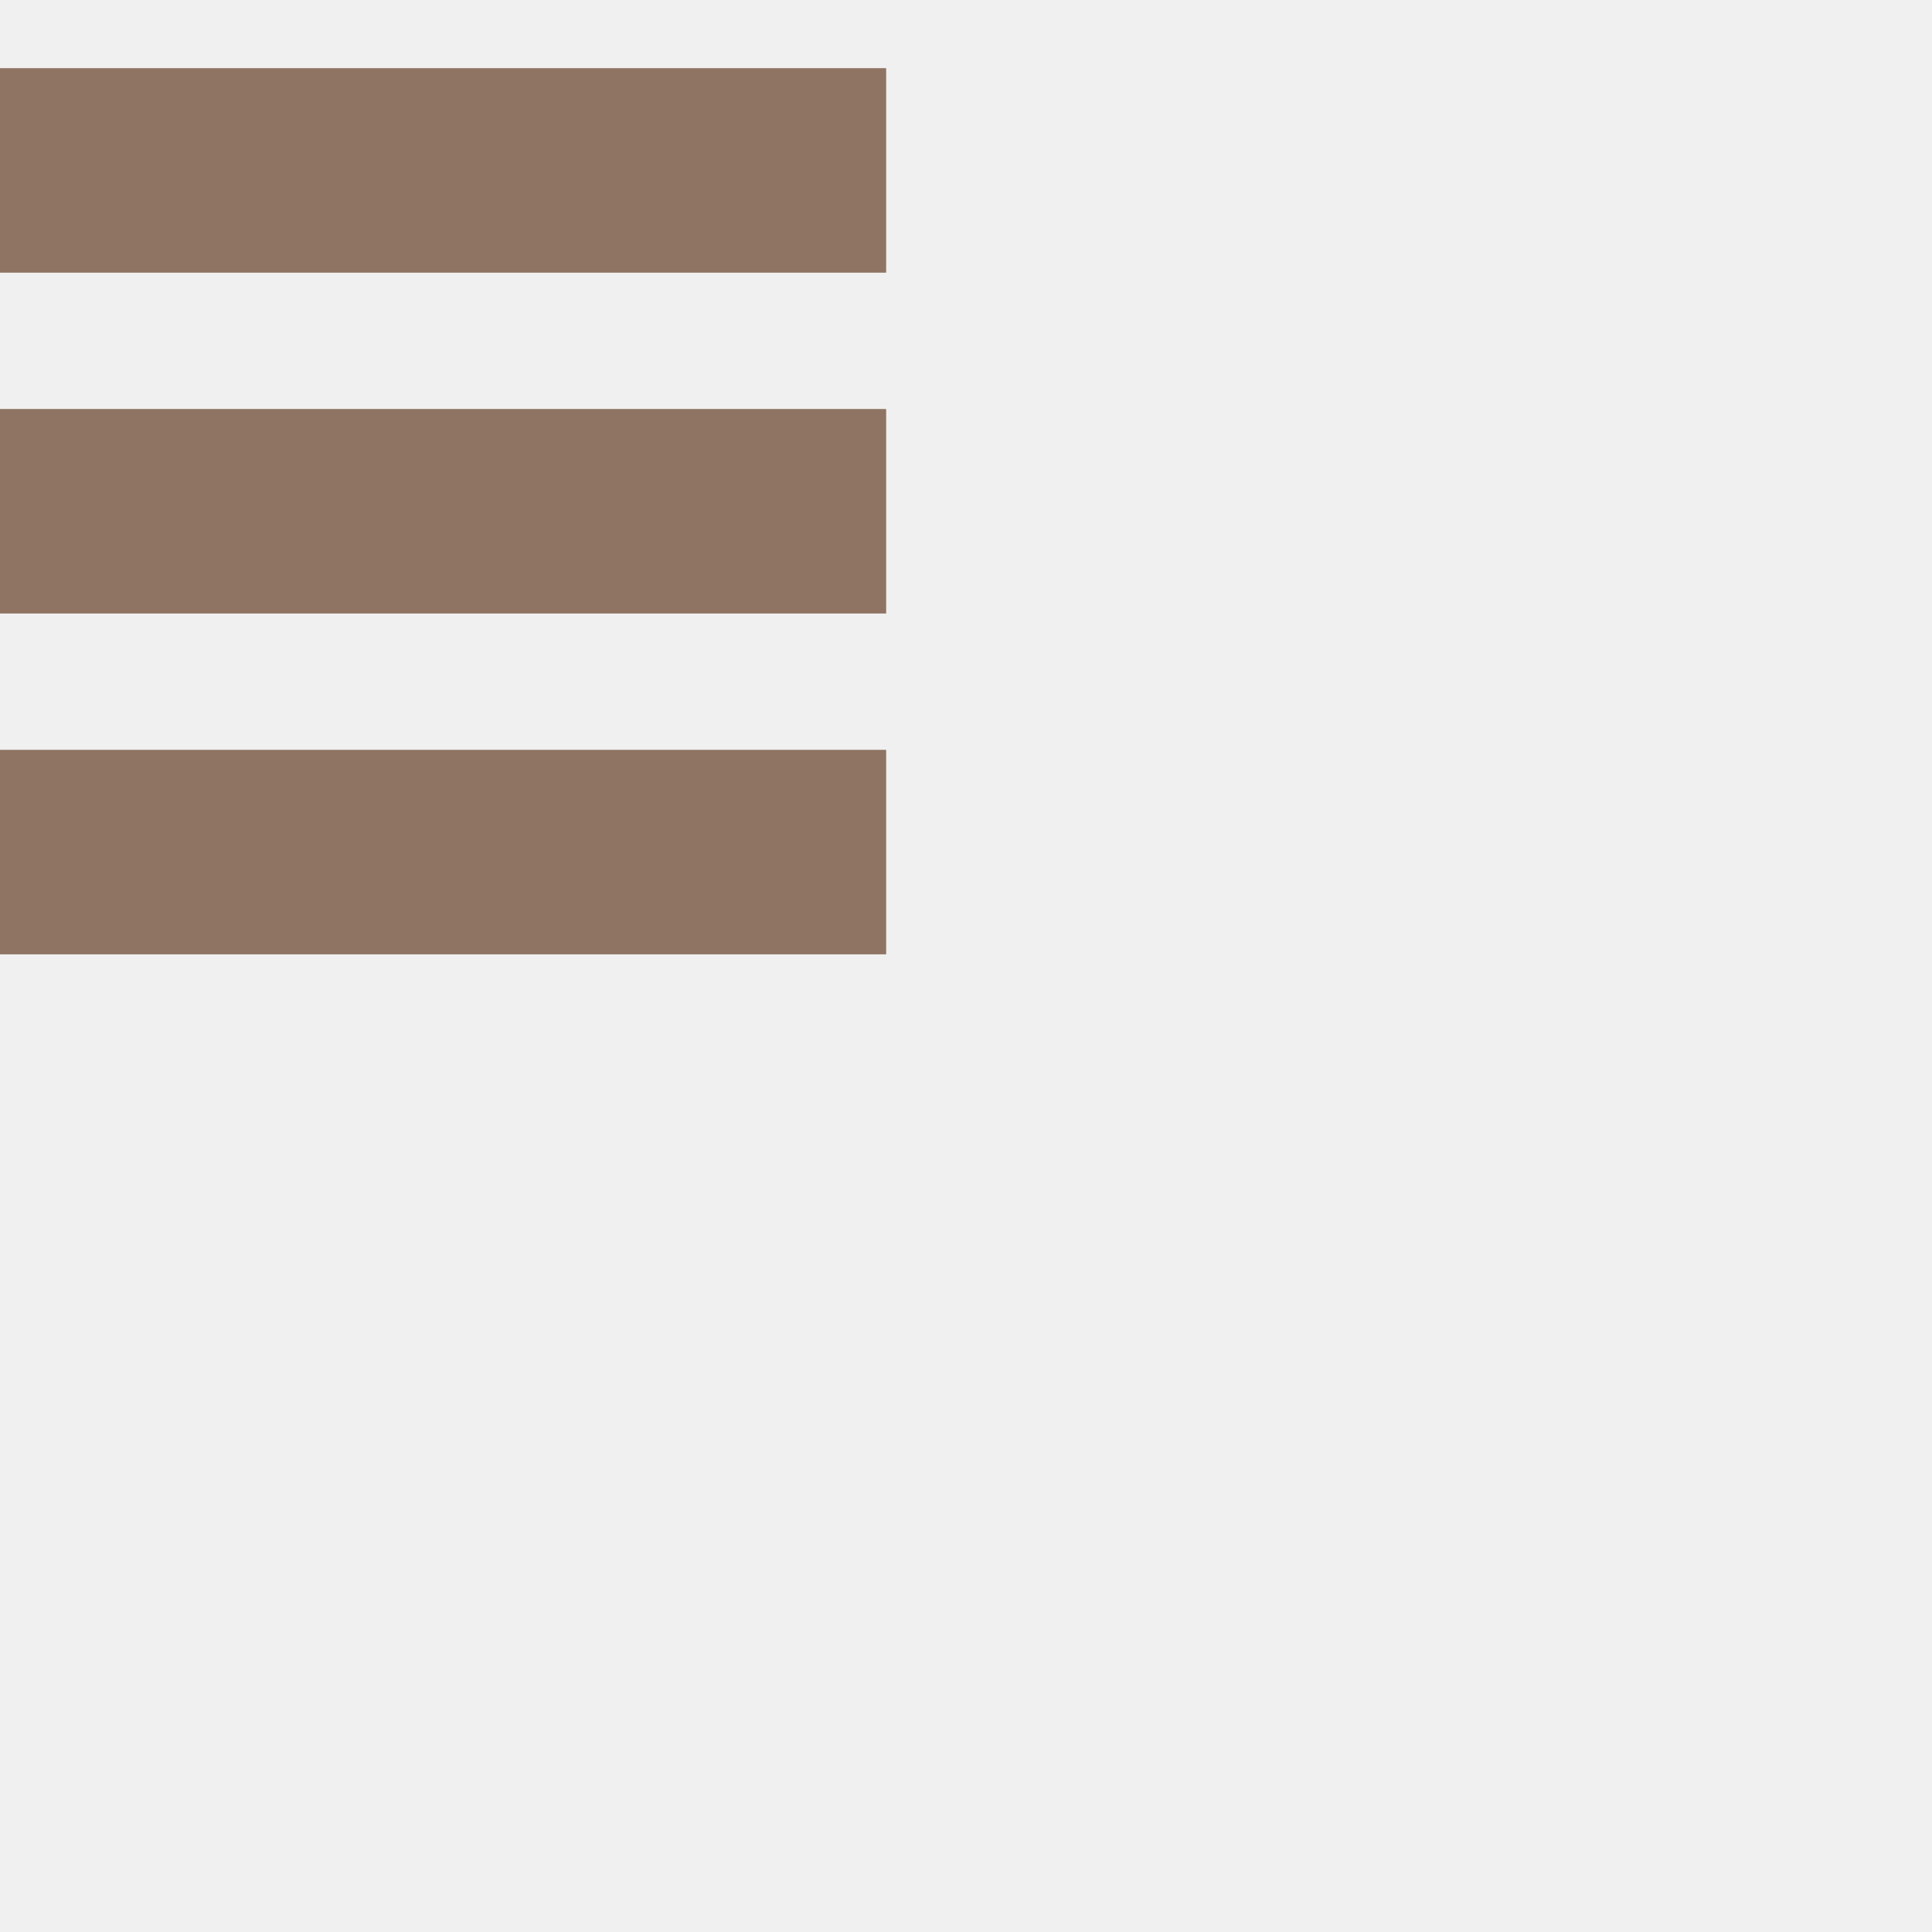
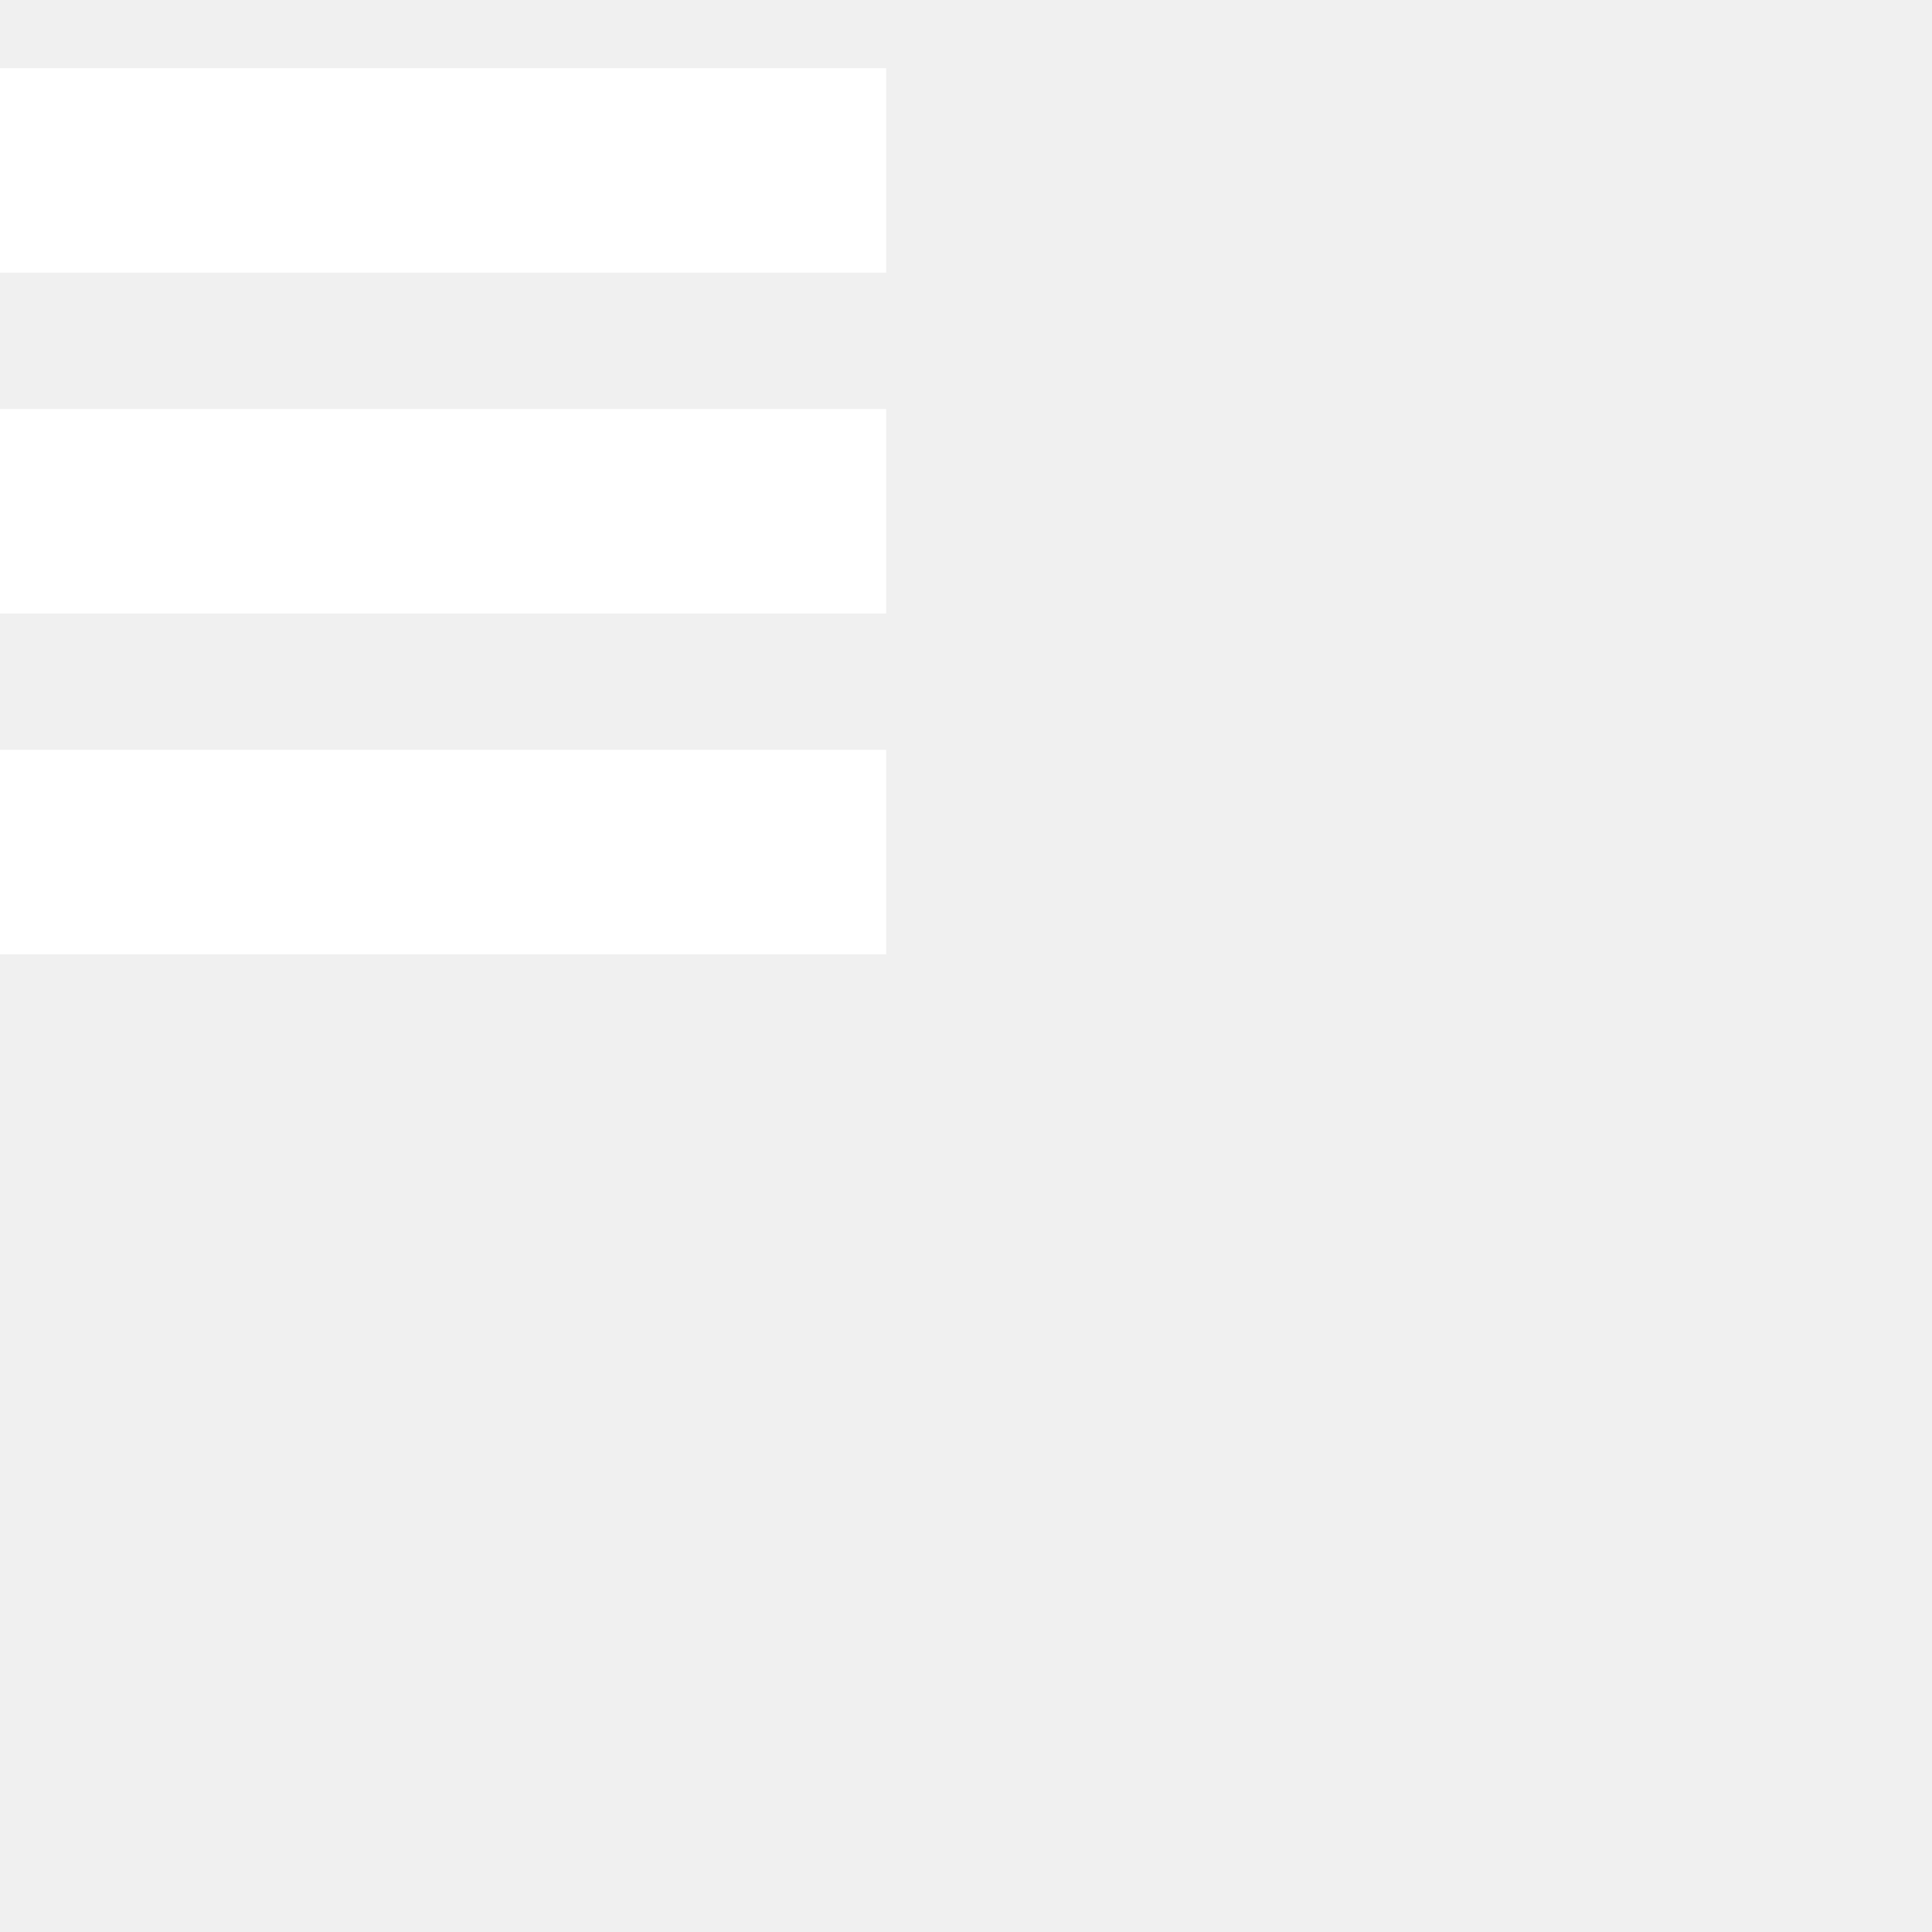
<svg xmlns="http://www.w3.org/2000/svg" version="1.1" id="Capa_1" viewBox="0 0 283.426 283.426" xml:space="preserve">
  <g>
-     <rect x="0" y="10" style="fill:#8f7463;" width="130px" height="30px" />
-     <rect x="0" y="60" style="fill:#8f7463;" width="130px" height="30px" />
-     <rect x="0" y="110" style="fill:#8f7463;" width="130px" height="30px" />
+     <rect x="0" y="10" style="fill:#ffffff;" width="130px" height="30px" />
+     <rect x="0" y="60" style="fill:#ffffff;" width="130px" height="30px" />
+     <rect x="0" y="110" style="fill:#ffffff;" width="130px" height="30px" />
  </g>
</svg>
